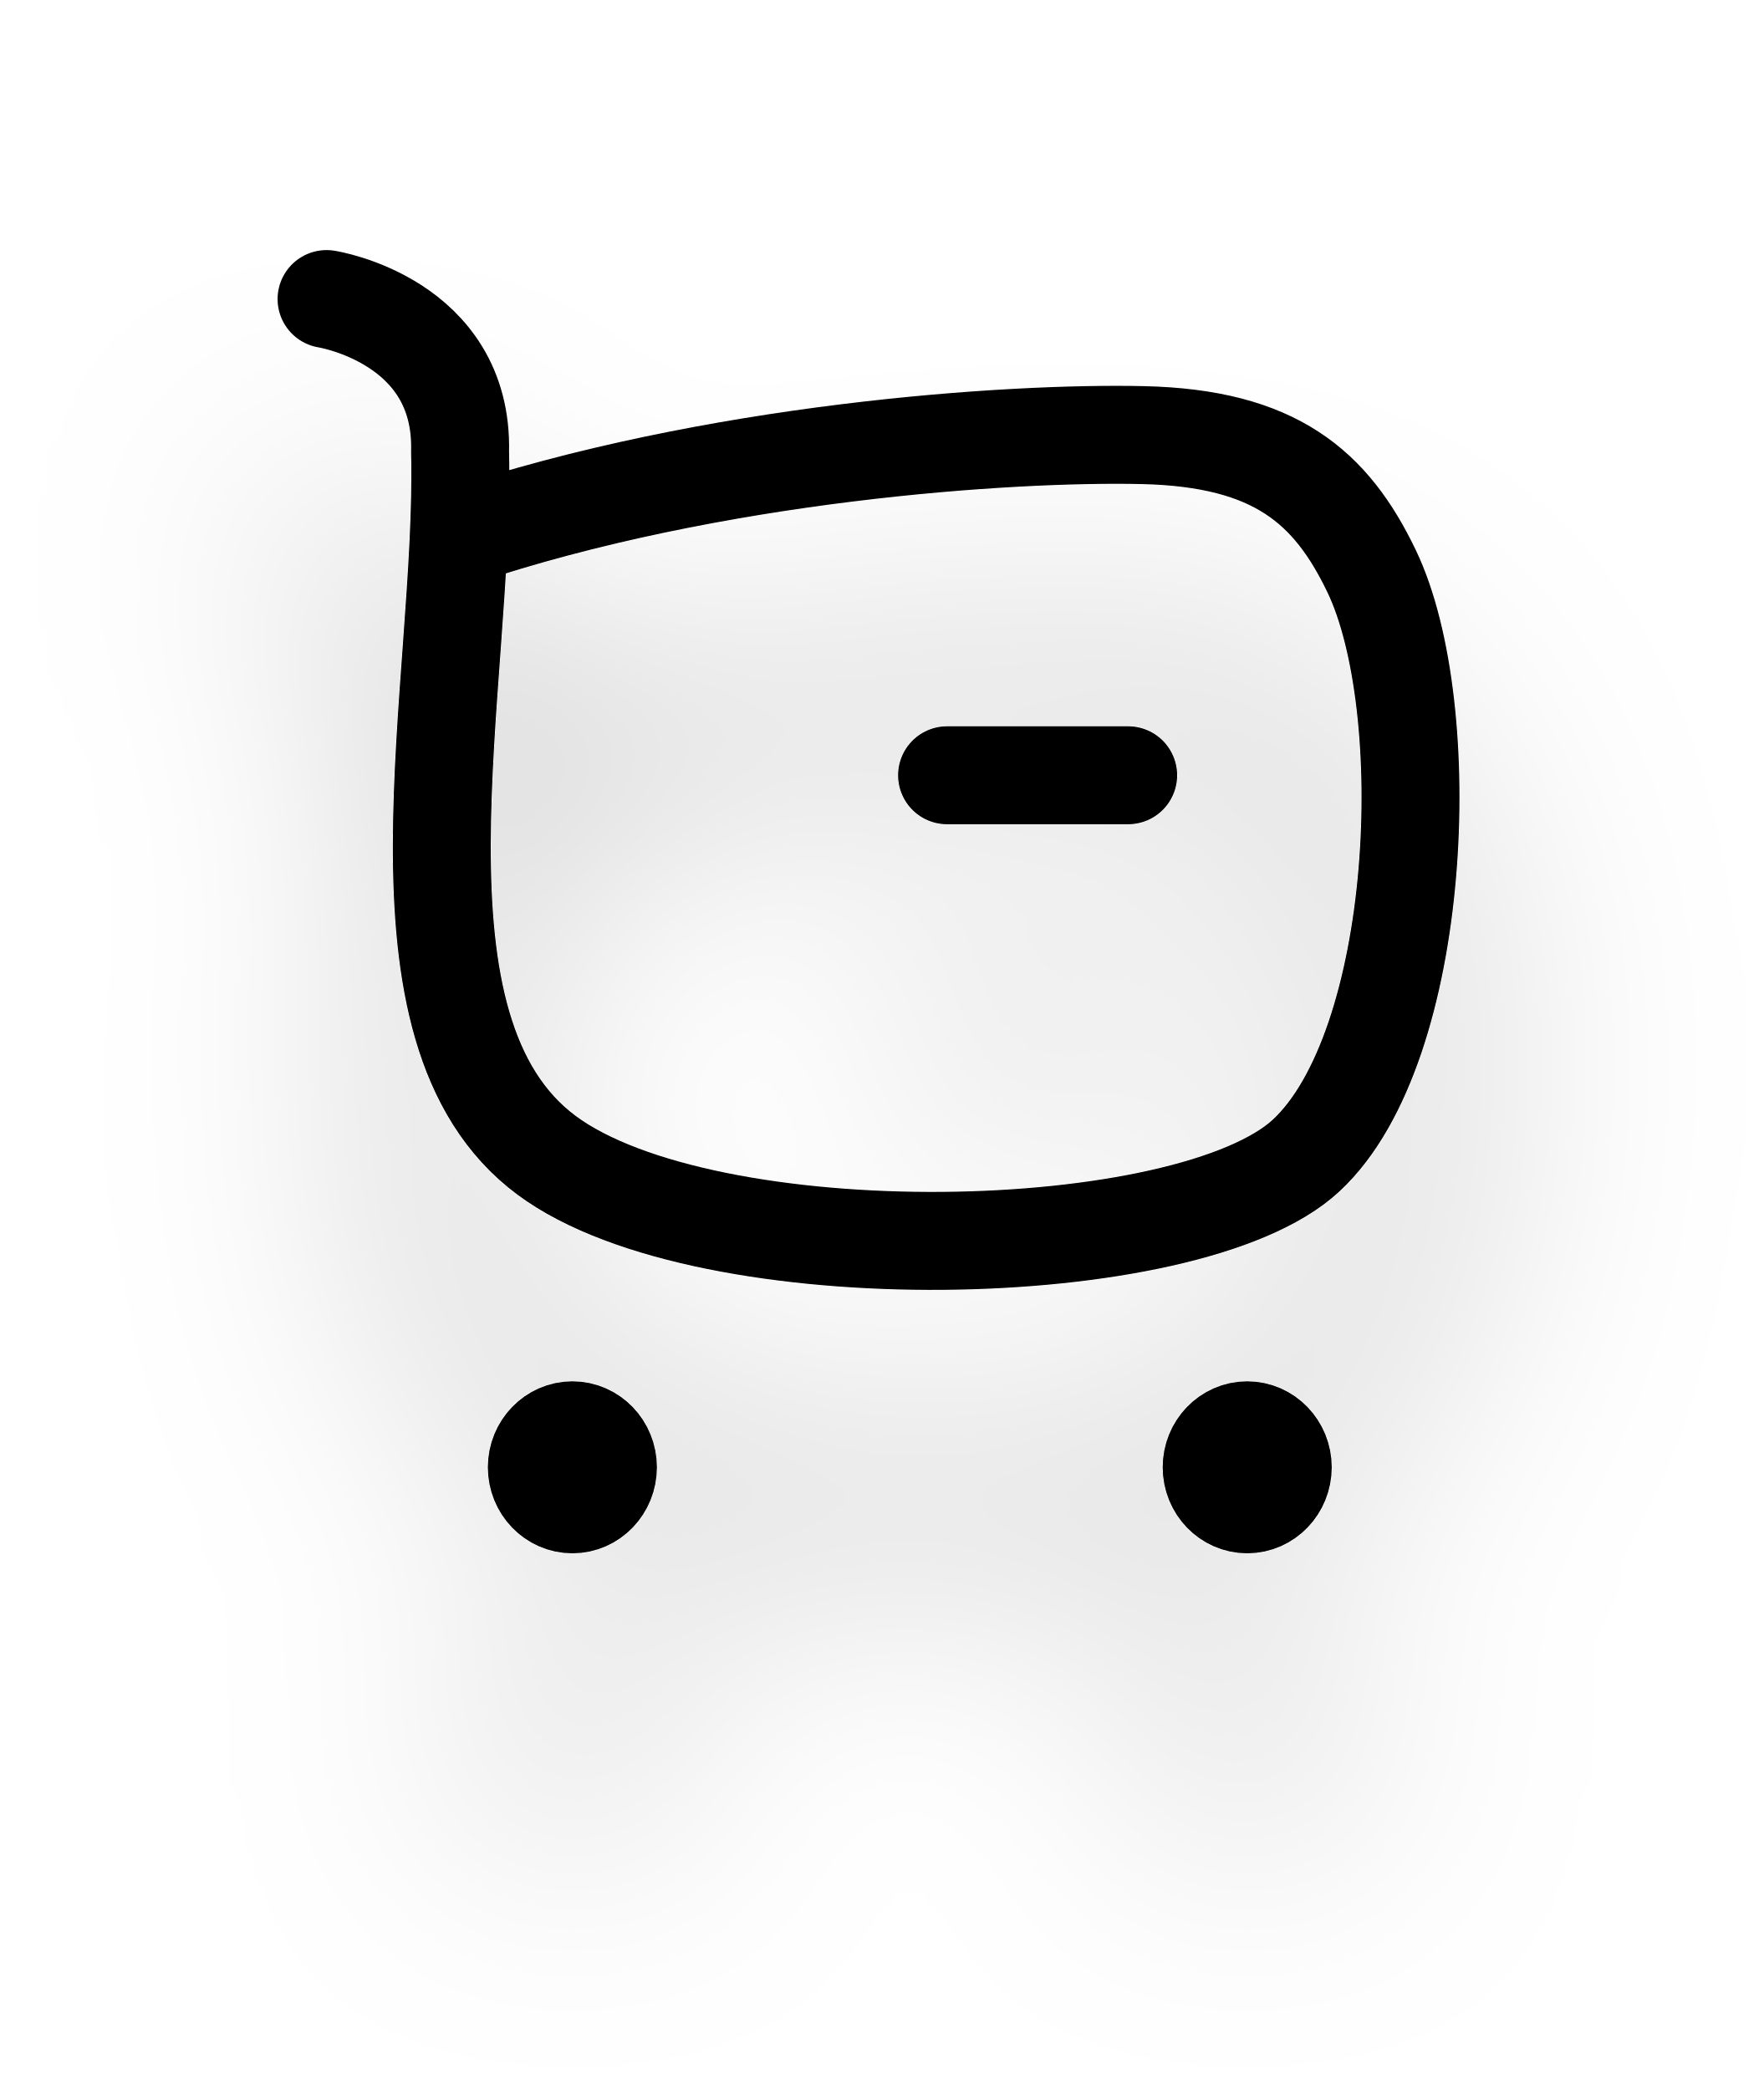
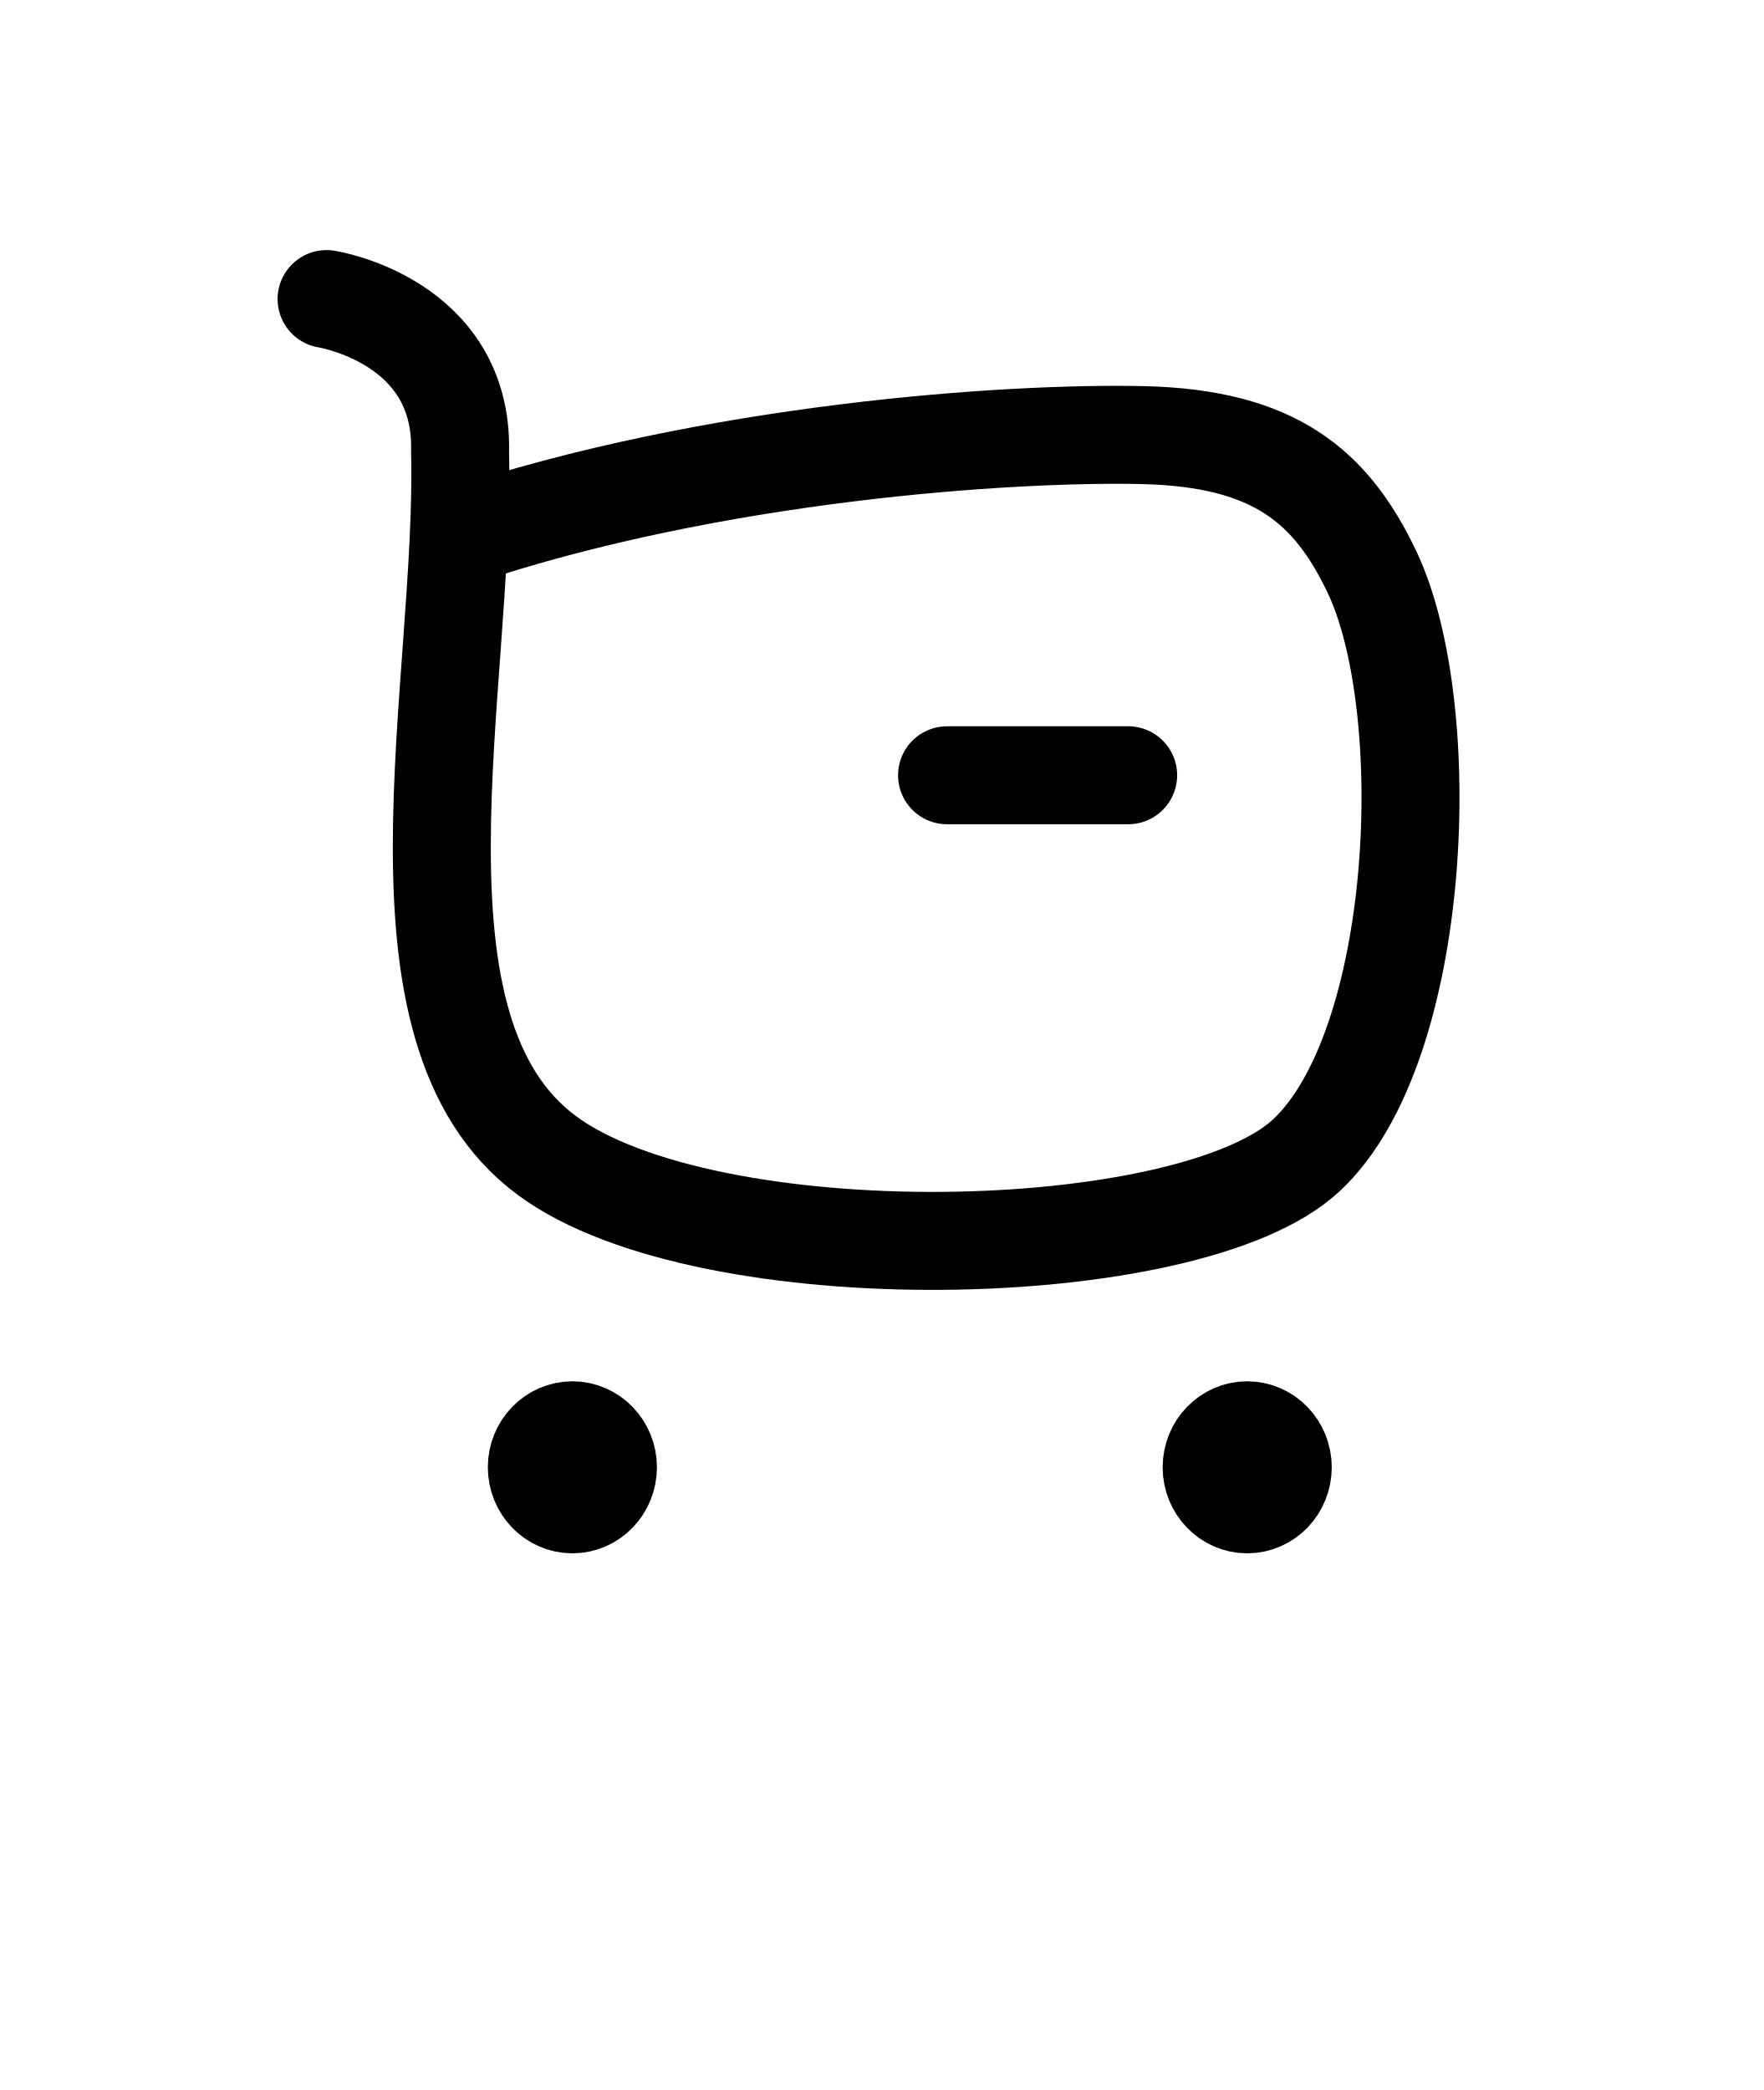
<svg xmlns="http://www.w3.org/2000/svg" width="27" height="32" viewBox="0 0 27 32" fill="none">
-   <g filter="url(#filter0_d_231_1409)">
+   <g>
    <path d="M7.024 8.224C10.914 6.916 15.472 6.616 17.5 6.662C19.528 6.708 20.383 7.46 21 8.745C22 10.829 21.789 16.025 20 17.69C18.212 19.356 10.83 19.514 8.37 17.69C5.771 15.762 7.129 10.508 7.044 6.915C7.095 4.905 5 4.579 5 4.579" stroke="black" stroke-width="1.5" stroke-linecap="round" stroke-linejoin="round" />
    <path d="M14.5 11.87H17.273" stroke="black" stroke-width="1.5" stroke-linecap="round" stroke-linejoin="round" />
    <path fill-rule="evenodd" clip-rule="evenodd" d="M8.764 21.899C9.064 21.899 9.308 22.153 9.308 22.465C9.308 22.779 9.064 23.033 8.764 23.033C8.463 23.033 8.219 22.779 8.219 22.465C8.219 22.153 8.463 21.899 8.764 21.899Z" fill="black" stroke="black" stroke-width="1.5" stroke-linecap="round" stroke-linejoin="round" />
    <path fill-rule="evenodd" clip-rule="evenodd" d="M19.095 21.899C19.396 21.899 19.64 22.153 19.64 22.465C19.64 22.779 19.396 23.033 19.095 23.033C18.795 23.033 18.551 22.779 18.551 22.465C18.551 22.153 18.795 21.899 19.095 21.899Z" fill="black" stroke="black" stroke-width="1.5" stroke-linecap="round" stroke-linejoin="round" />
  </g>
-   <defs>
-     <filter id="filter0_d_231_1409" x="-2.5" y="0.933" width="32" height="33" filterUnits="userSpaceOnUse" color-interpolation-filters="sRGB">
-       <feFlood flood-opacity="0" result="BackgroundImageFix" />
-       <feColorMatrix in="SourceAlpha" type="matrix" values="0 0 0 0 0 0 0 0 0 0 0 0 0 0 0 0 0 0 127 0" result="hardAlpha" />
-       <feOffset dy="4" />
-       <feGaussianBlur stdDeviation="2" />
-       <feComposite in2="hardAlpha" operator="out" />
-       <feColorMatrix type="matrix" values="0 0 0 0 0 0 0 0 0 0 0 0 0 0 0 0 0 0 0.25 0" />
-       <feBlend mode="normal" in2="BackgroundImageFix" result="effect1_dropShadow_231_1409" />
-       <feBlend mode="normal" in="SourceGraphic" in2="effect1_dropShadow_231_1409" result="shape" />
-     </filter>
-   </defs>
</svg>
